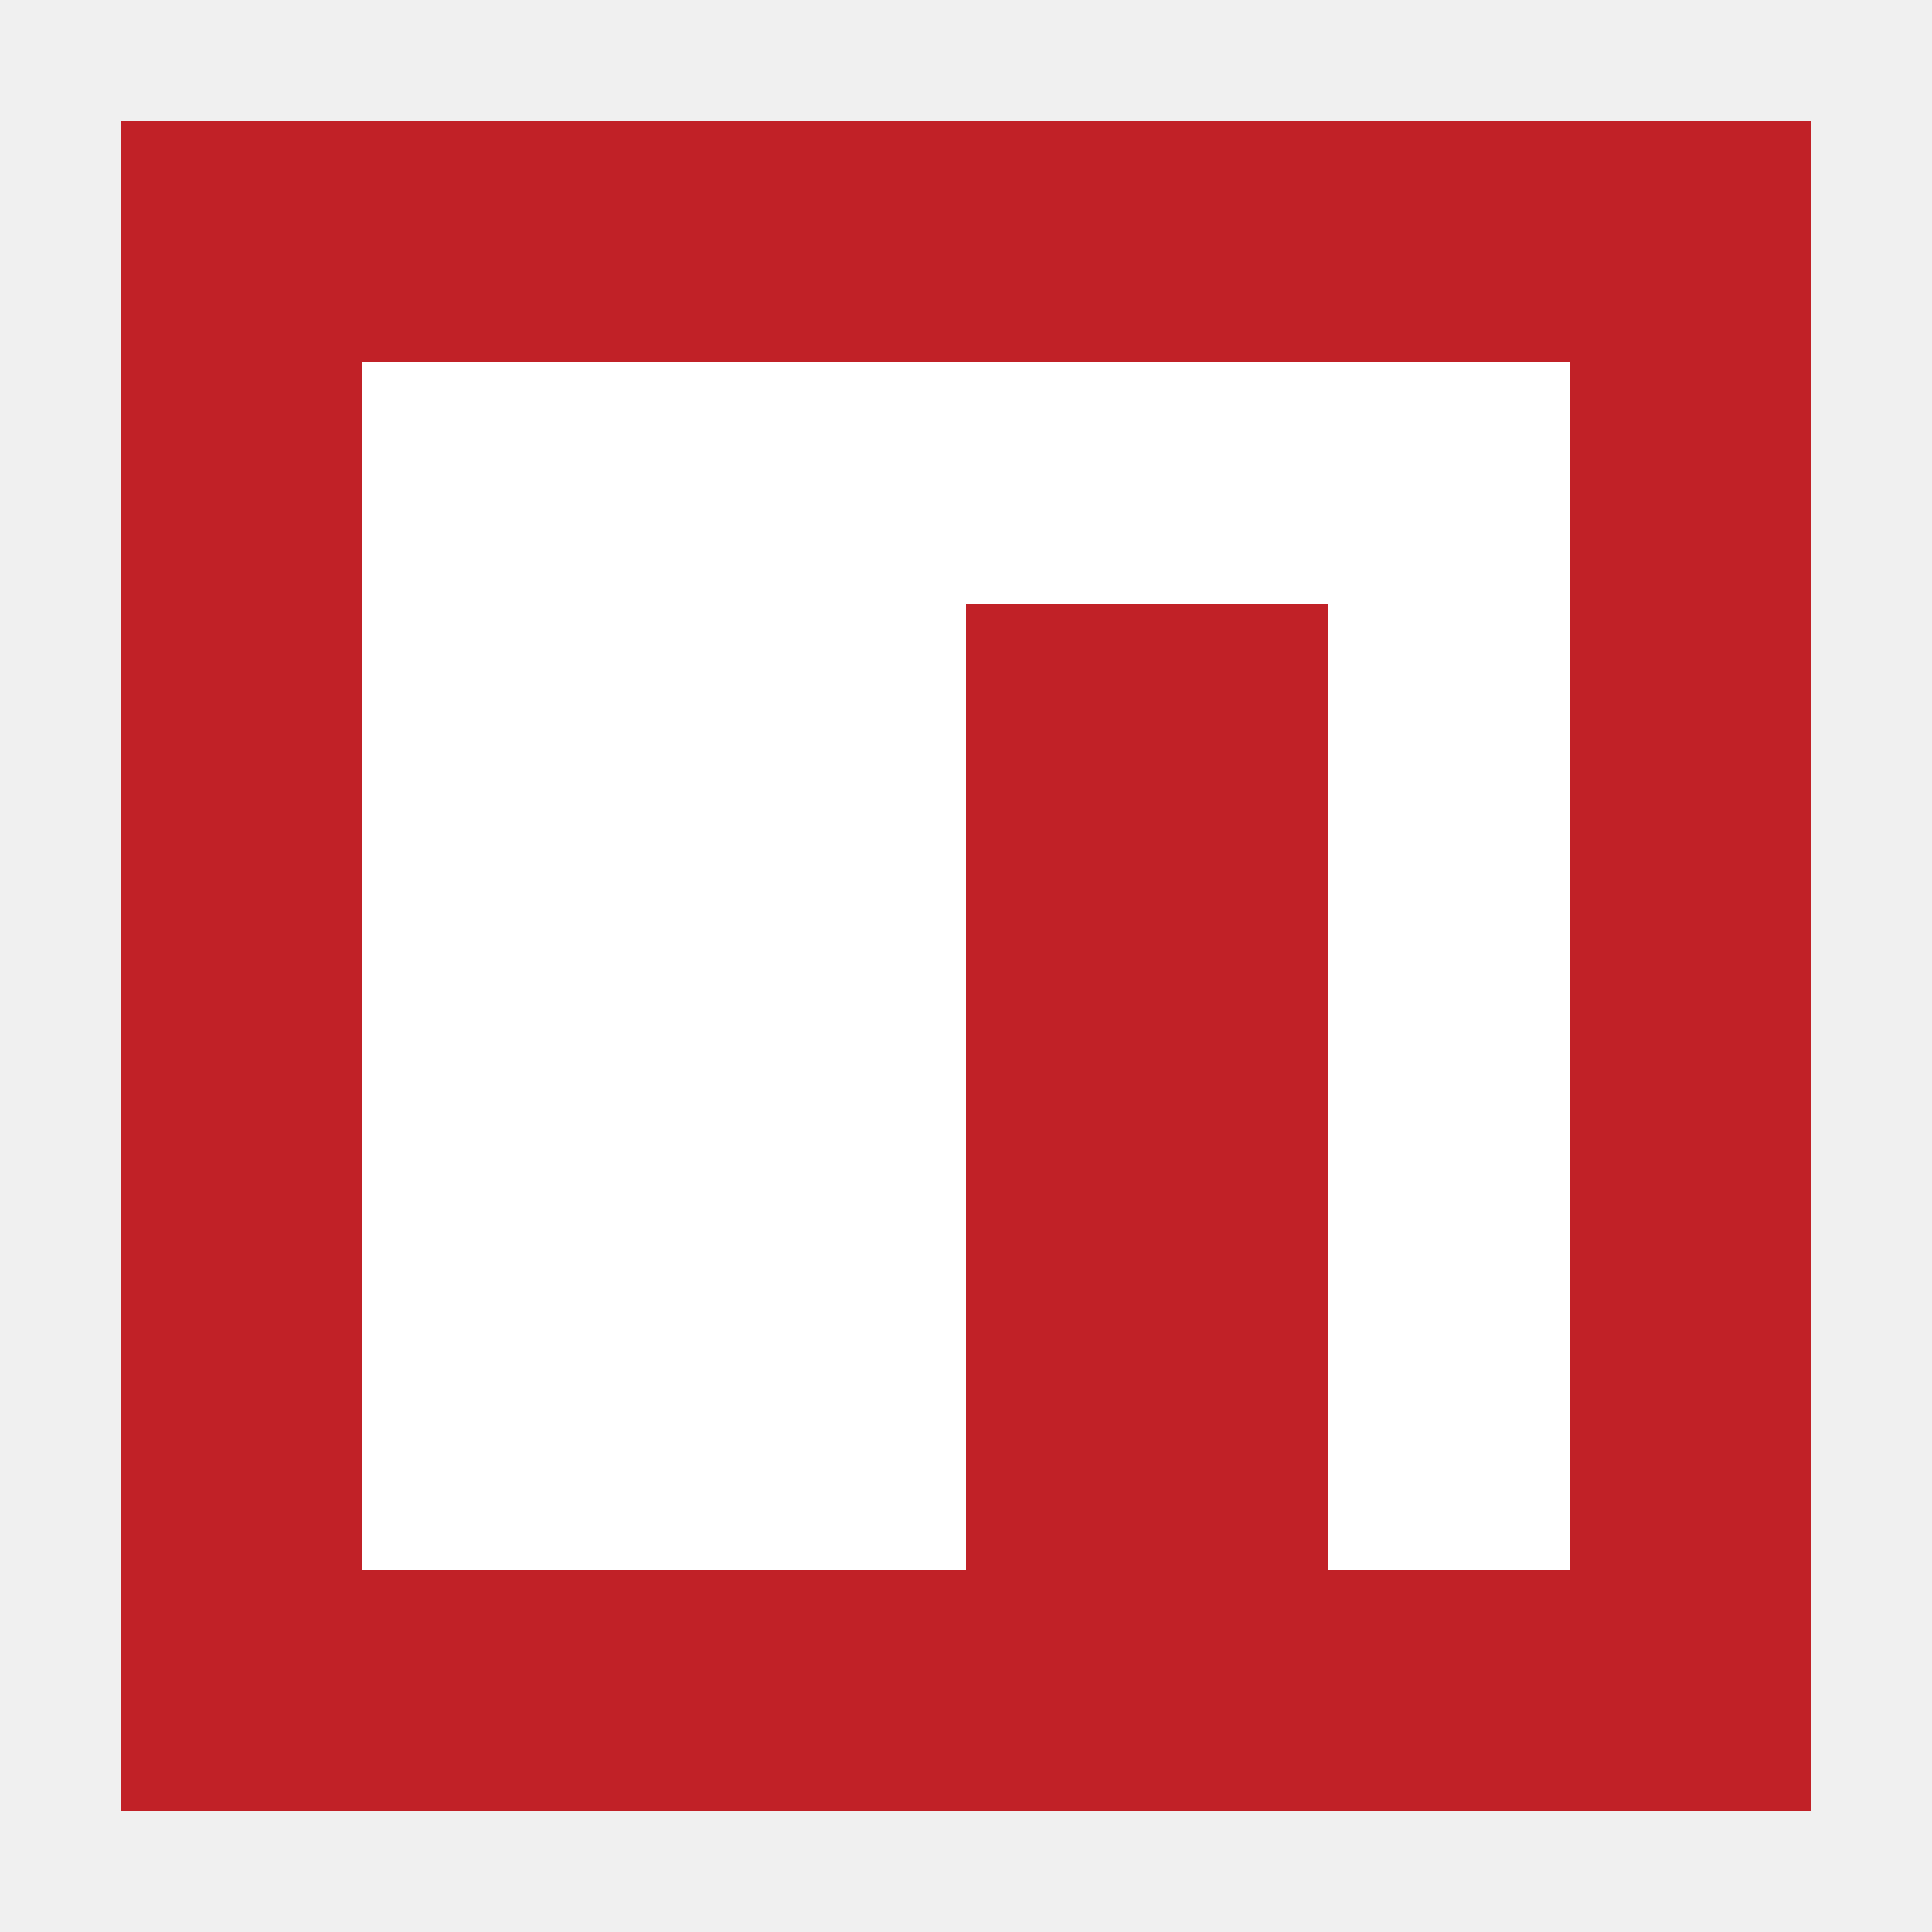
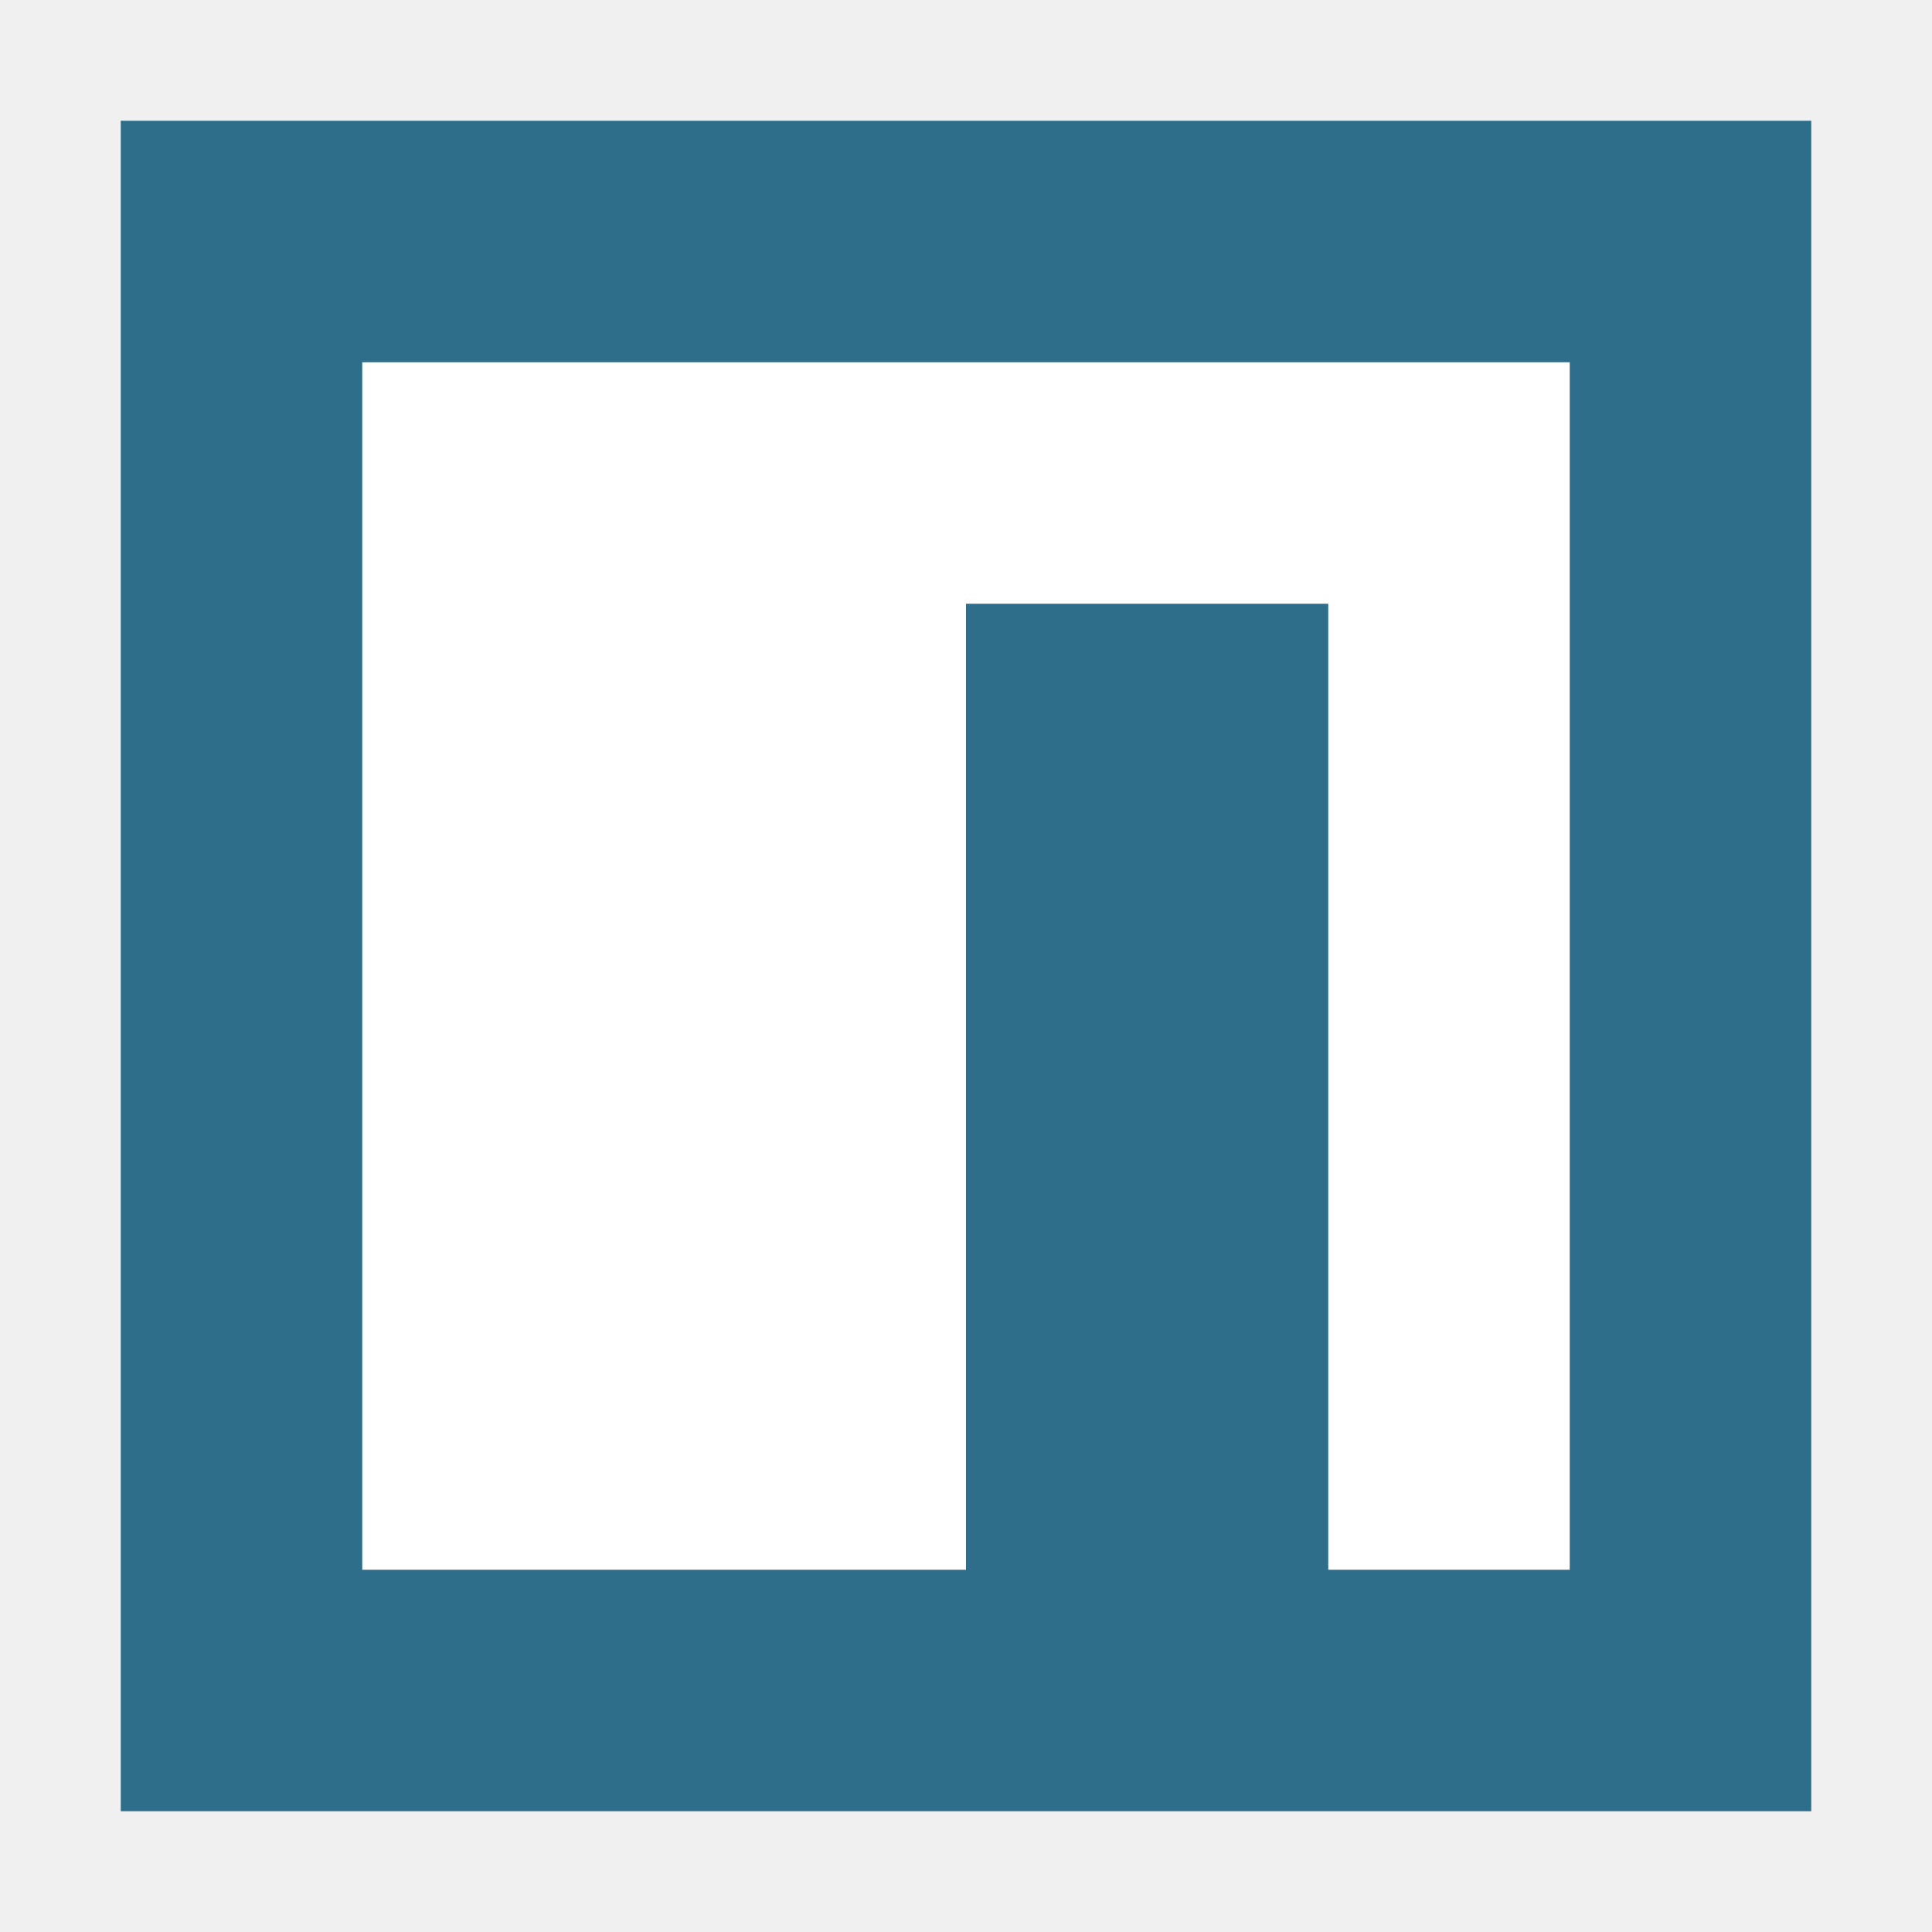
<svg xmlns="http://www.w3.org/2000/svg" width="16" height="16" viewBox="0 0 16 16" fill="none">
-   <path d="M1 15V1H15V15H1Z" fill="#C12127" />
+   <path d="M1 15V1H15V15H1Z" fill="#2F6E8A" />
  <path d="M3 3H13V13H11V5H8V13H3V3Z" fill="white" />
</svg>
